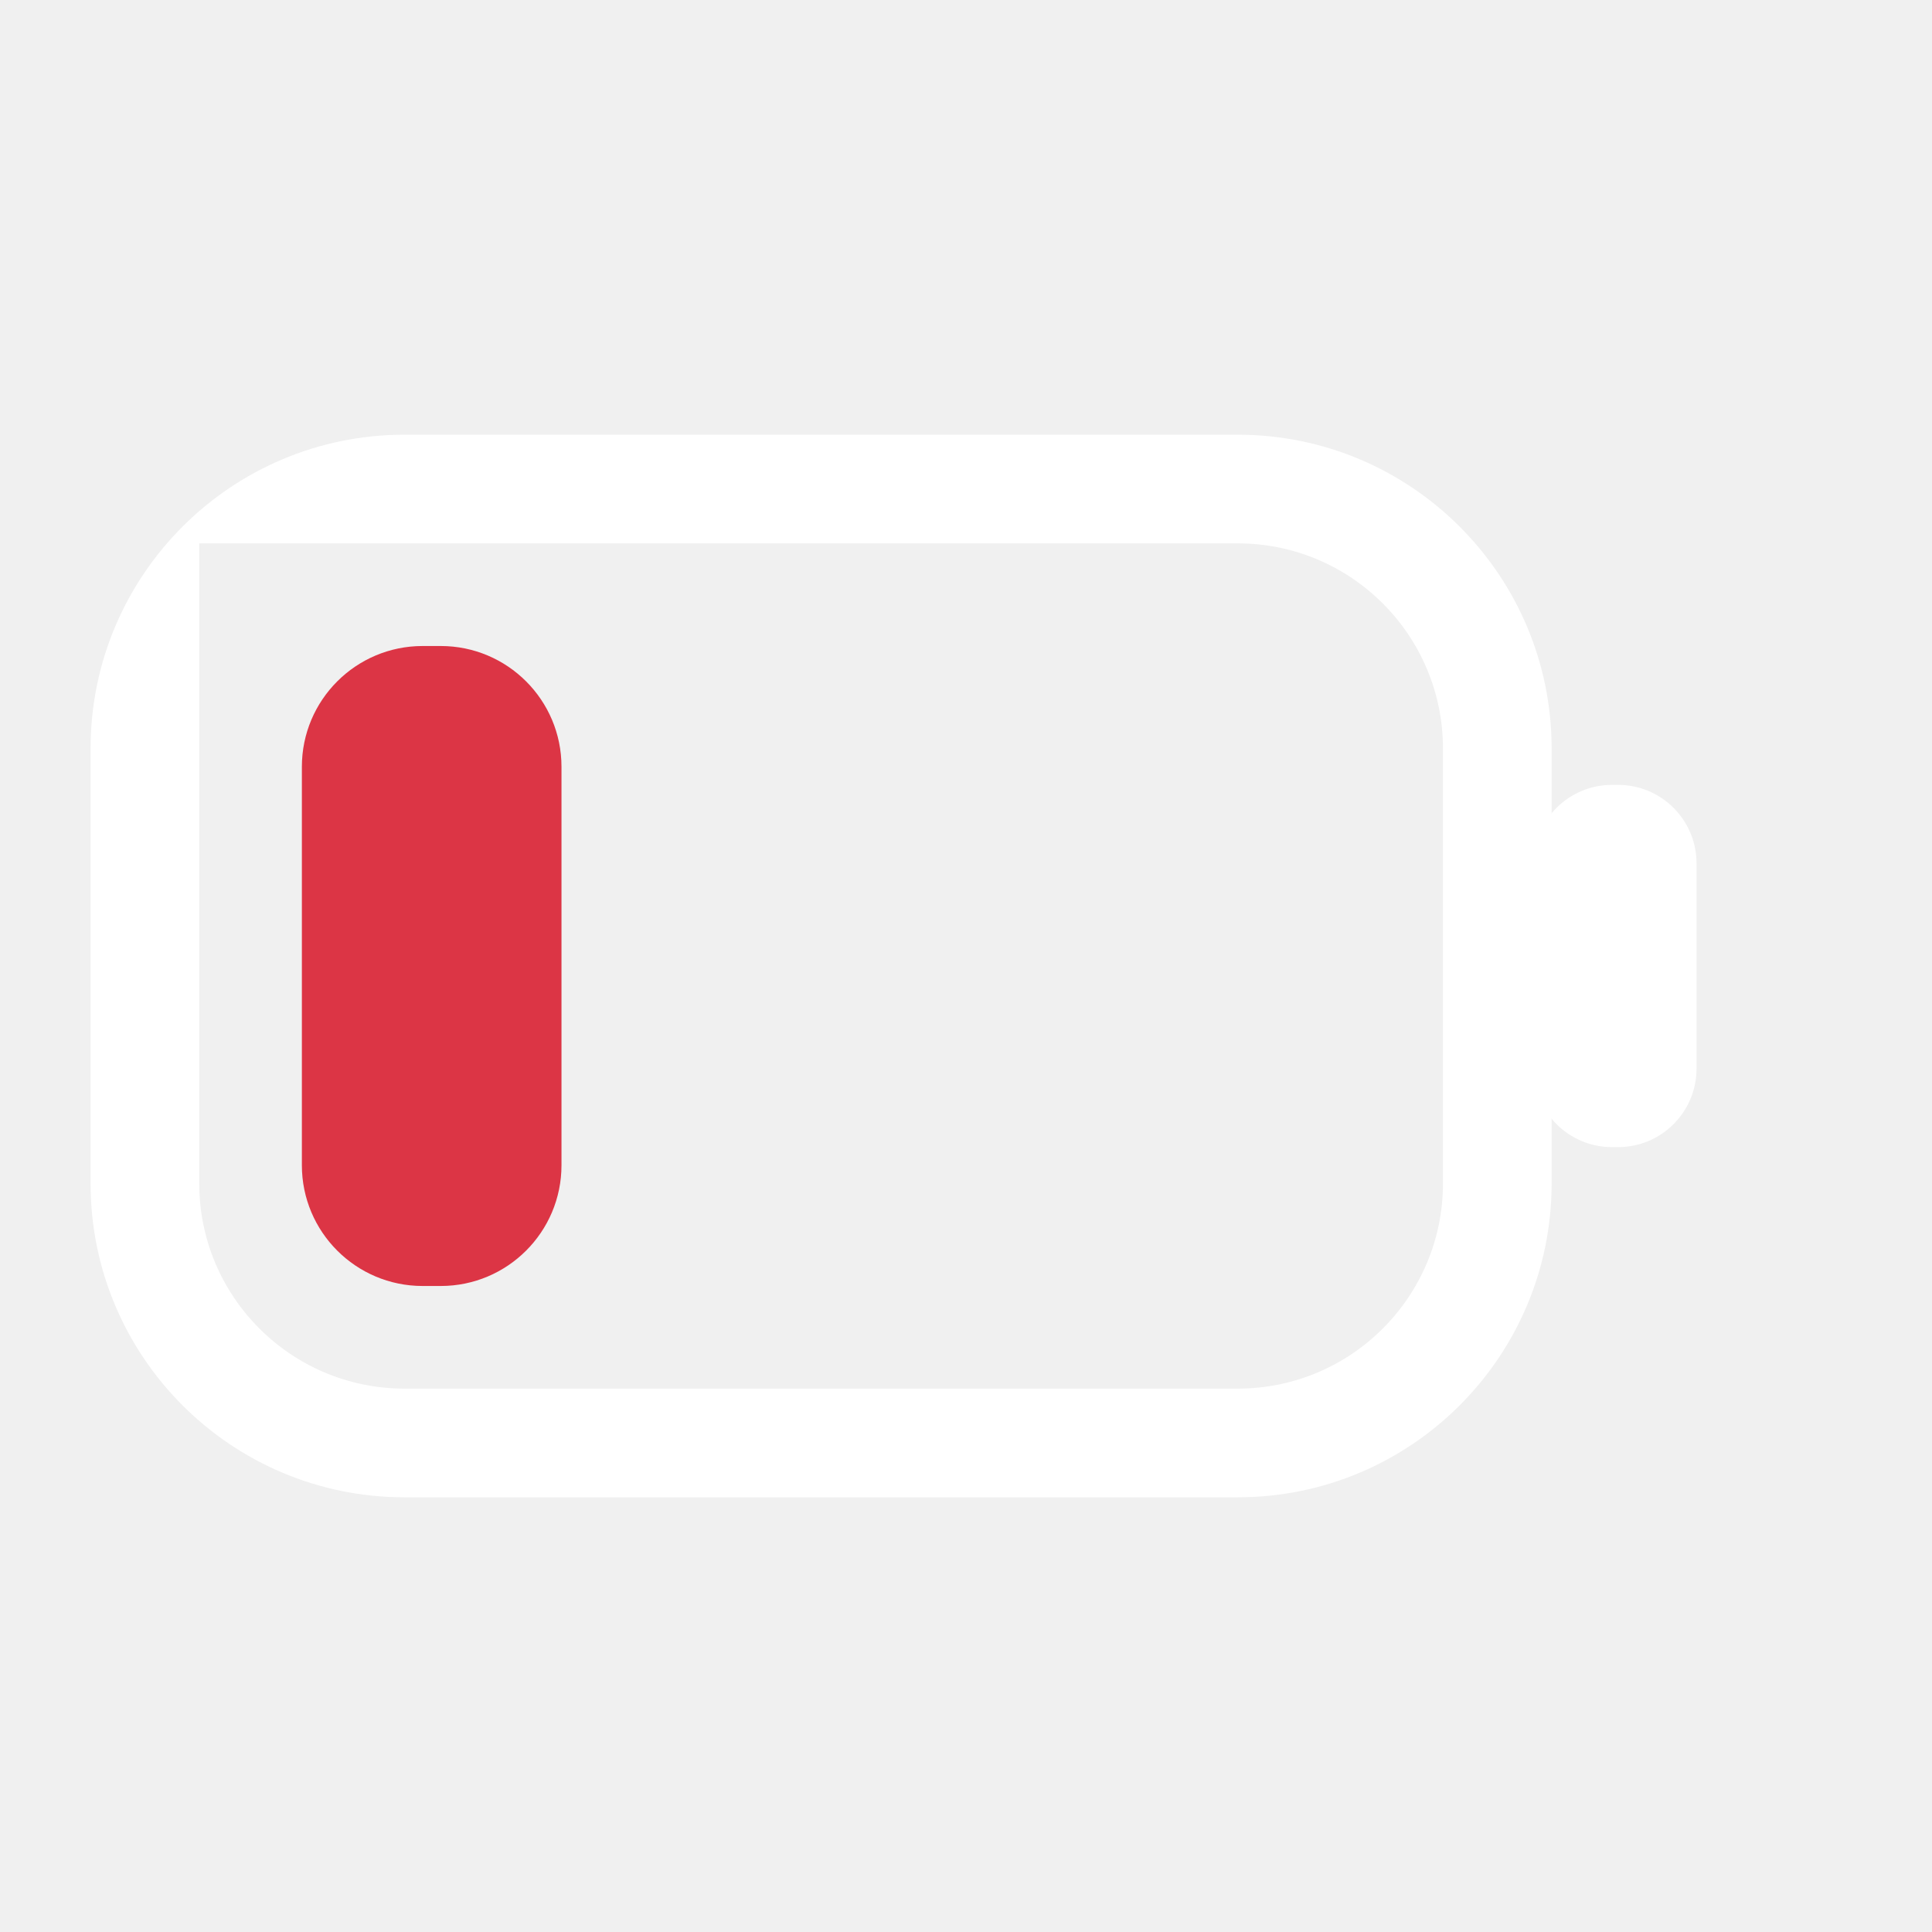
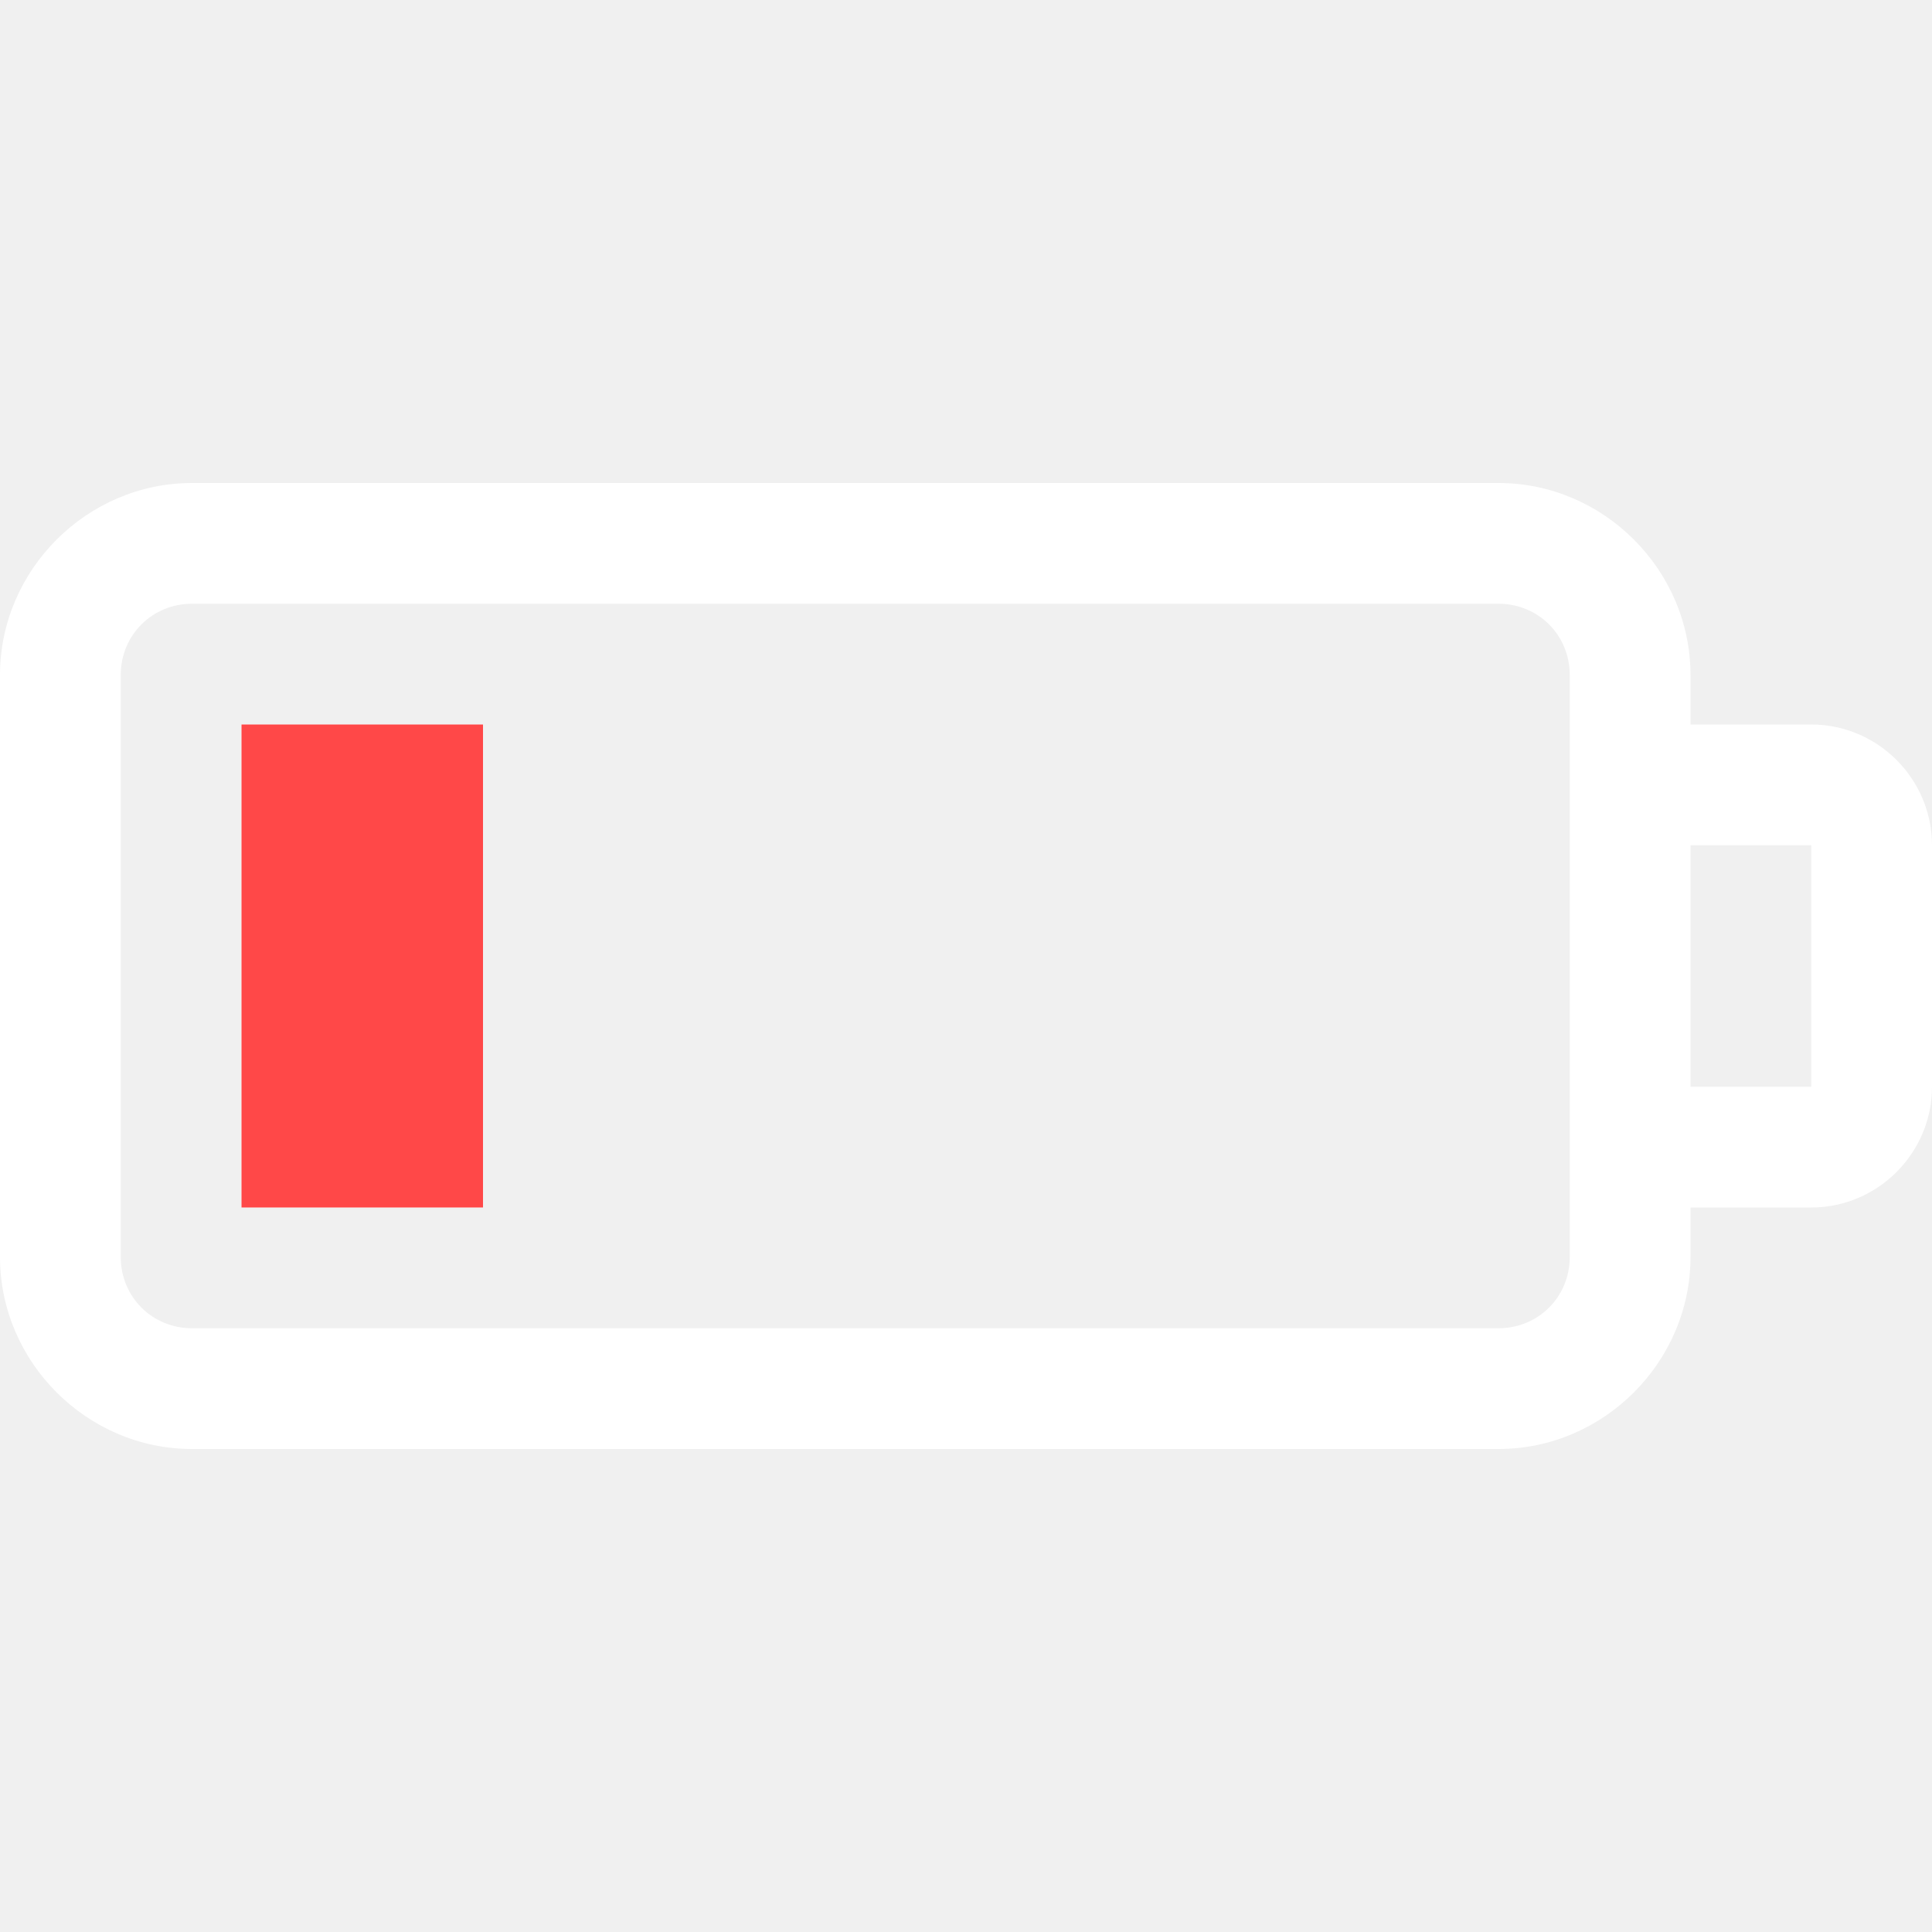
- <svg xmlns="http://www.w3.org/2000/svg" viewBox="0 0 16 16" version="1.1">
-   <path d="M 3.35,3.6 L 10.25,3.6 A 2.6,2.6 0 0 1 12.85,6.2 L 12.85,9.8 A 2.6,2.6 0 0 1 10.25,12.4 L 3.35,12.4 A 2.6,2.6 0 0 1 0.75,9.8 L 0.75,6.2 A 2.6,2.6 0 0 1 3.35,3.6 Z M 3.35,4.5 L 1.65,4.5 L 1.65,6.2 L 1.65,9.8 A 1.7,1.7 0 0 0 3.35,11.5 L 10.25,11.5 A 1.7,1.7 0 0 0 11.95,9.8 L 11.95,6.2 A 1.7,1.7 0 0 0 10.25,4.5 L 3.35,4.5 Z" fill="#ffffff" fill-rule="evenodd" />
-   <path d="M 13.35,6.5 L 13.4,6.5 A 0.65,0.65 0 0 1 14.05,7.15 L 14.05,8.85 A 0.65,0.65 0 0 1 13.4,9.5 L 13.35,9.5 A 0.65,0.65 0 0 1 12.7,8.85 L 12.7,7.15 A 0.65,0.65 0 0 1 13.35,6.5 Z" fill="#ffffff" />
-   <path d="M 3.5,5.35 L 3.65,5.35 A 1.0,1.0 0 0 1 4.65,6.35 L 4.65,9.65 A 1.0,1.0 0 0 1 3.65,10.65 L 3.5,10.65 A 1.0,1.0 0 0 1 2.5,9.65 L 2.5,6.35 A 1.0,1.0 0 0 1 3.5,5.35 Z" fill="#dc3545" />
+ <svg xmlns="http://www.w3.org/2000/svg" width="16" height="16">
+   <path fill="#fff" d="M1.59 4C.72 4 0 4.72 0 5.59v4.82C0 11.28.72 12 1.59 12h10.82c.87 0 1.59-.72 1.59-1.59V10h1c.55 0 1-.45 1-1V7c0-.55-.45-1-1-1h-1v-.41C14 4.72 13.28 4 12.41 4zm0 1h10.82c.33 0 .59.26.59.59v4.82c0 .33-.26.59-.59.59H1.59c-.33 0-.59-.26-.59-.59V5.59c0-.33.26-.59.59-.59M2 6v4h2V6zm12 1h1v2h-1z" />
+   <path fill="#ff4848" d="M2 6h2v4H2z" />
</svg>
